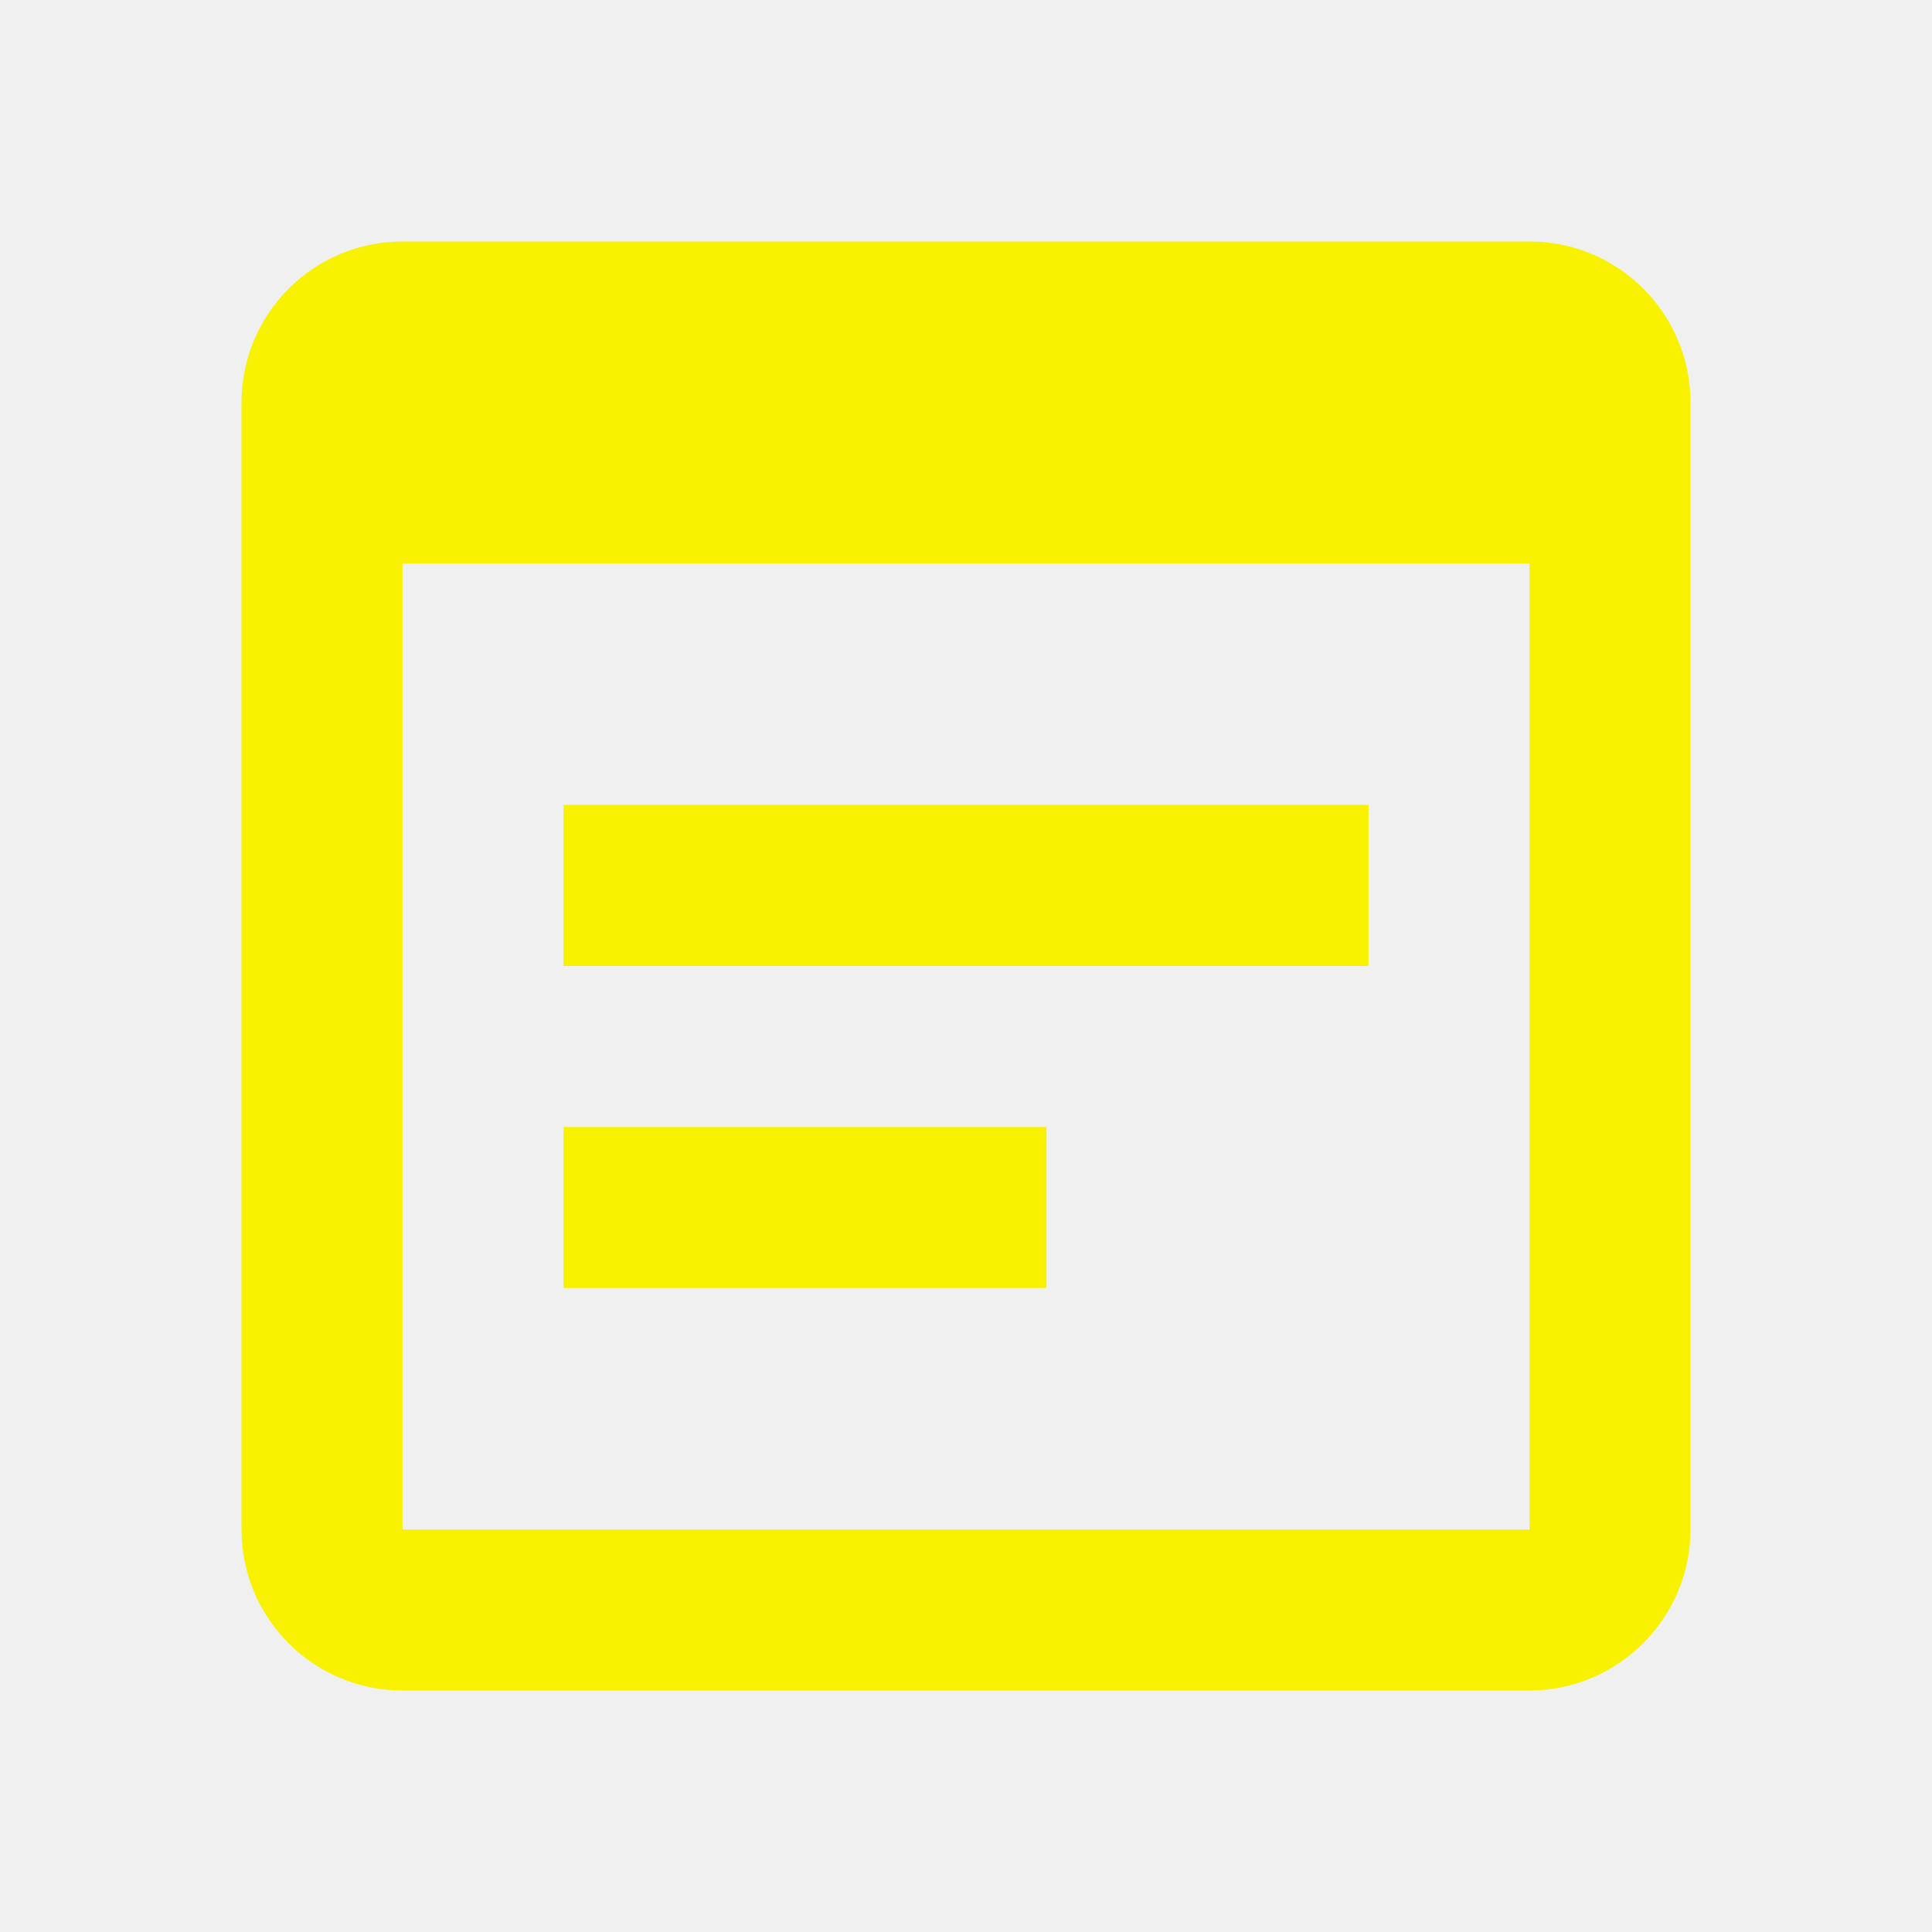
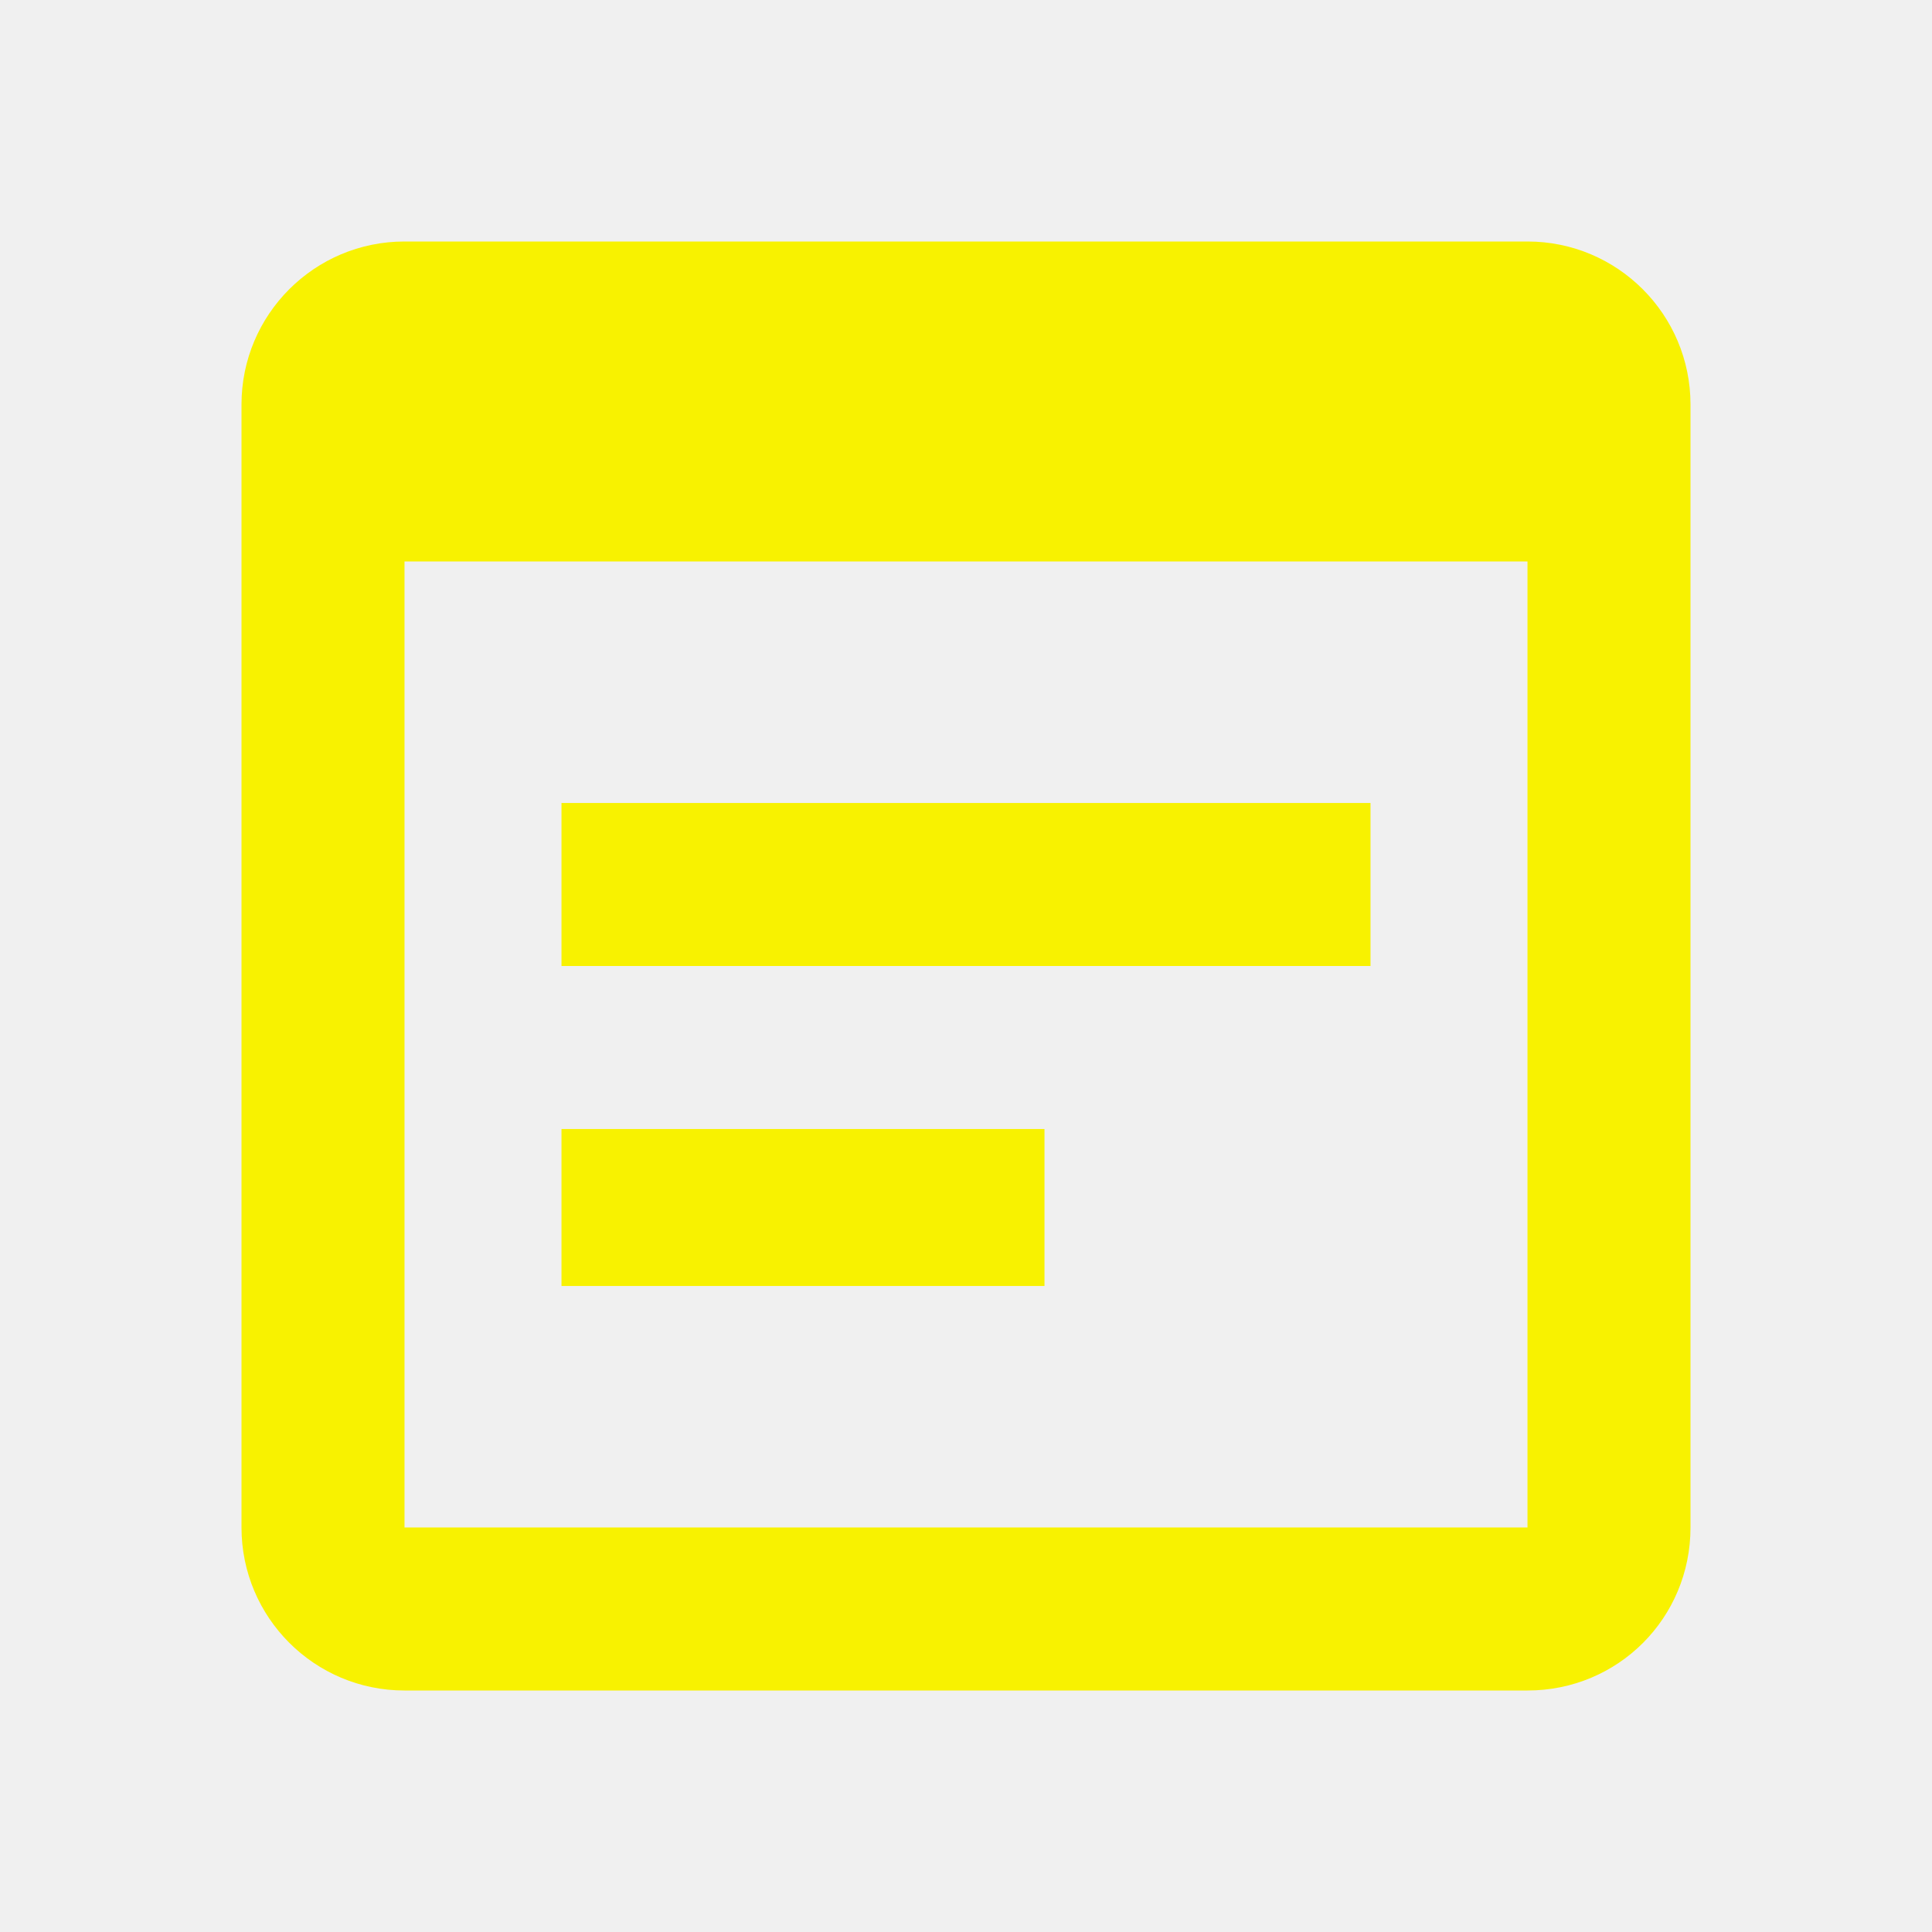
- <svg xmlns="http://www.w3.org/2000/svg" width="32" height="32" viewBox="0 0 32 32" fill="none">
-   <g clip-path="url(#clip0_15_51)">
-     <path d="M25.333 4H6.667C5.187 4 4 5.2 4 6.667V25.333C4 26.8 5.187 28 6.667 28H25.333C26.8 28 28 26.8 28 25.333V6.667C28 5.2 26.813 4 25.333 4ZM25.333 25.333H6.667V9.333H25.333V25.333ZM22.667 16H9.333V13.333H22.667V16ZM17.333 21.333H9.333V18.667H17.333V21.333Z" fill="#F8F200" />
+ <svg xmlns="http://www.w3.org/2000/svg" width="32" height="32" fill="none" viewBox="0 0 32 32">
+   <g clip-path="url(#a)">
+     <path fill="#f8f200" d="M25.3 4H6.7A2.7 2.7 0 0 0 4 6.7v18.6A2.7 2.7 0 0 0 6.7 28h18.6c1.5 0 2.7-1.2 2.7-2.7V6.7A2.7 2.7 0 0 0 25.3 4m0 21.3H6.7v-16h18.6zM22.7 16H9.3v-2.7h13.4zm-5.4 5.3h-8v-2.6h8z" />
  </g>
  <defs>
-     <clipPath id="clip0_15_51">
-       <rect width="32" height="32" fill="white" />
+     <clipPath id="a">
+       <path fill="#fff" d="M0 0h32v32H0z" />
    </clipPath>
  </defs>
</svg>
